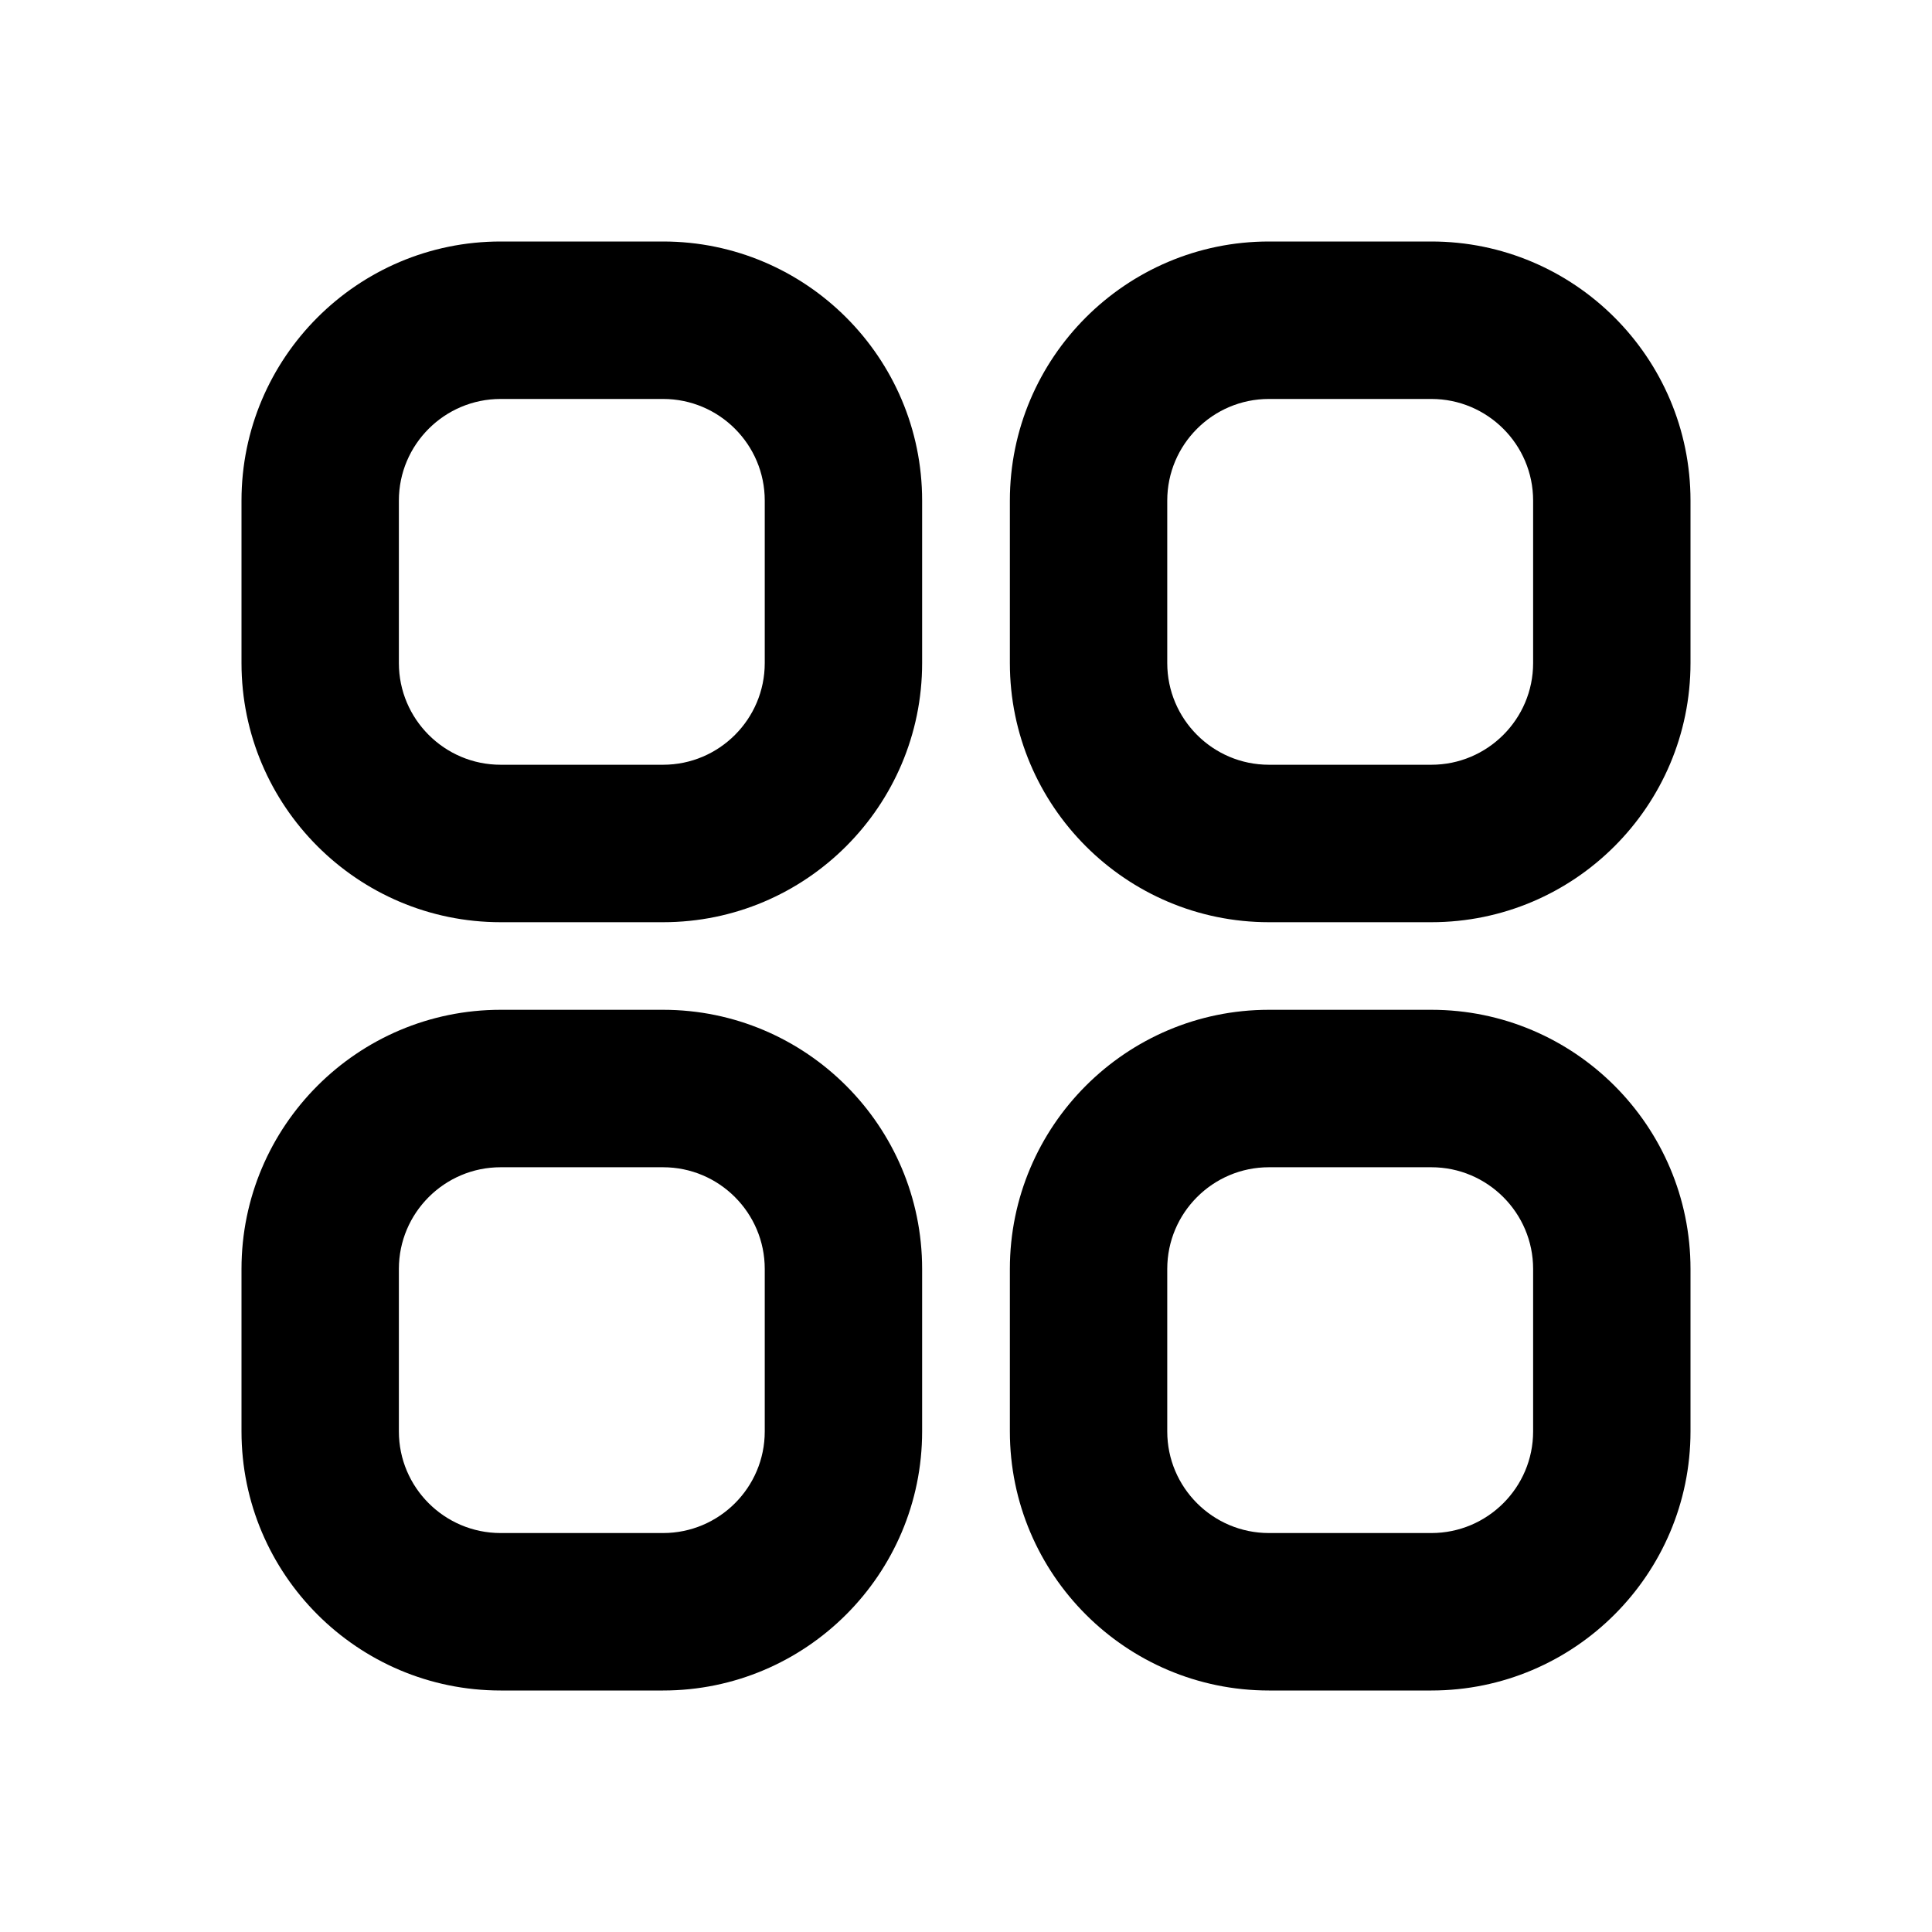
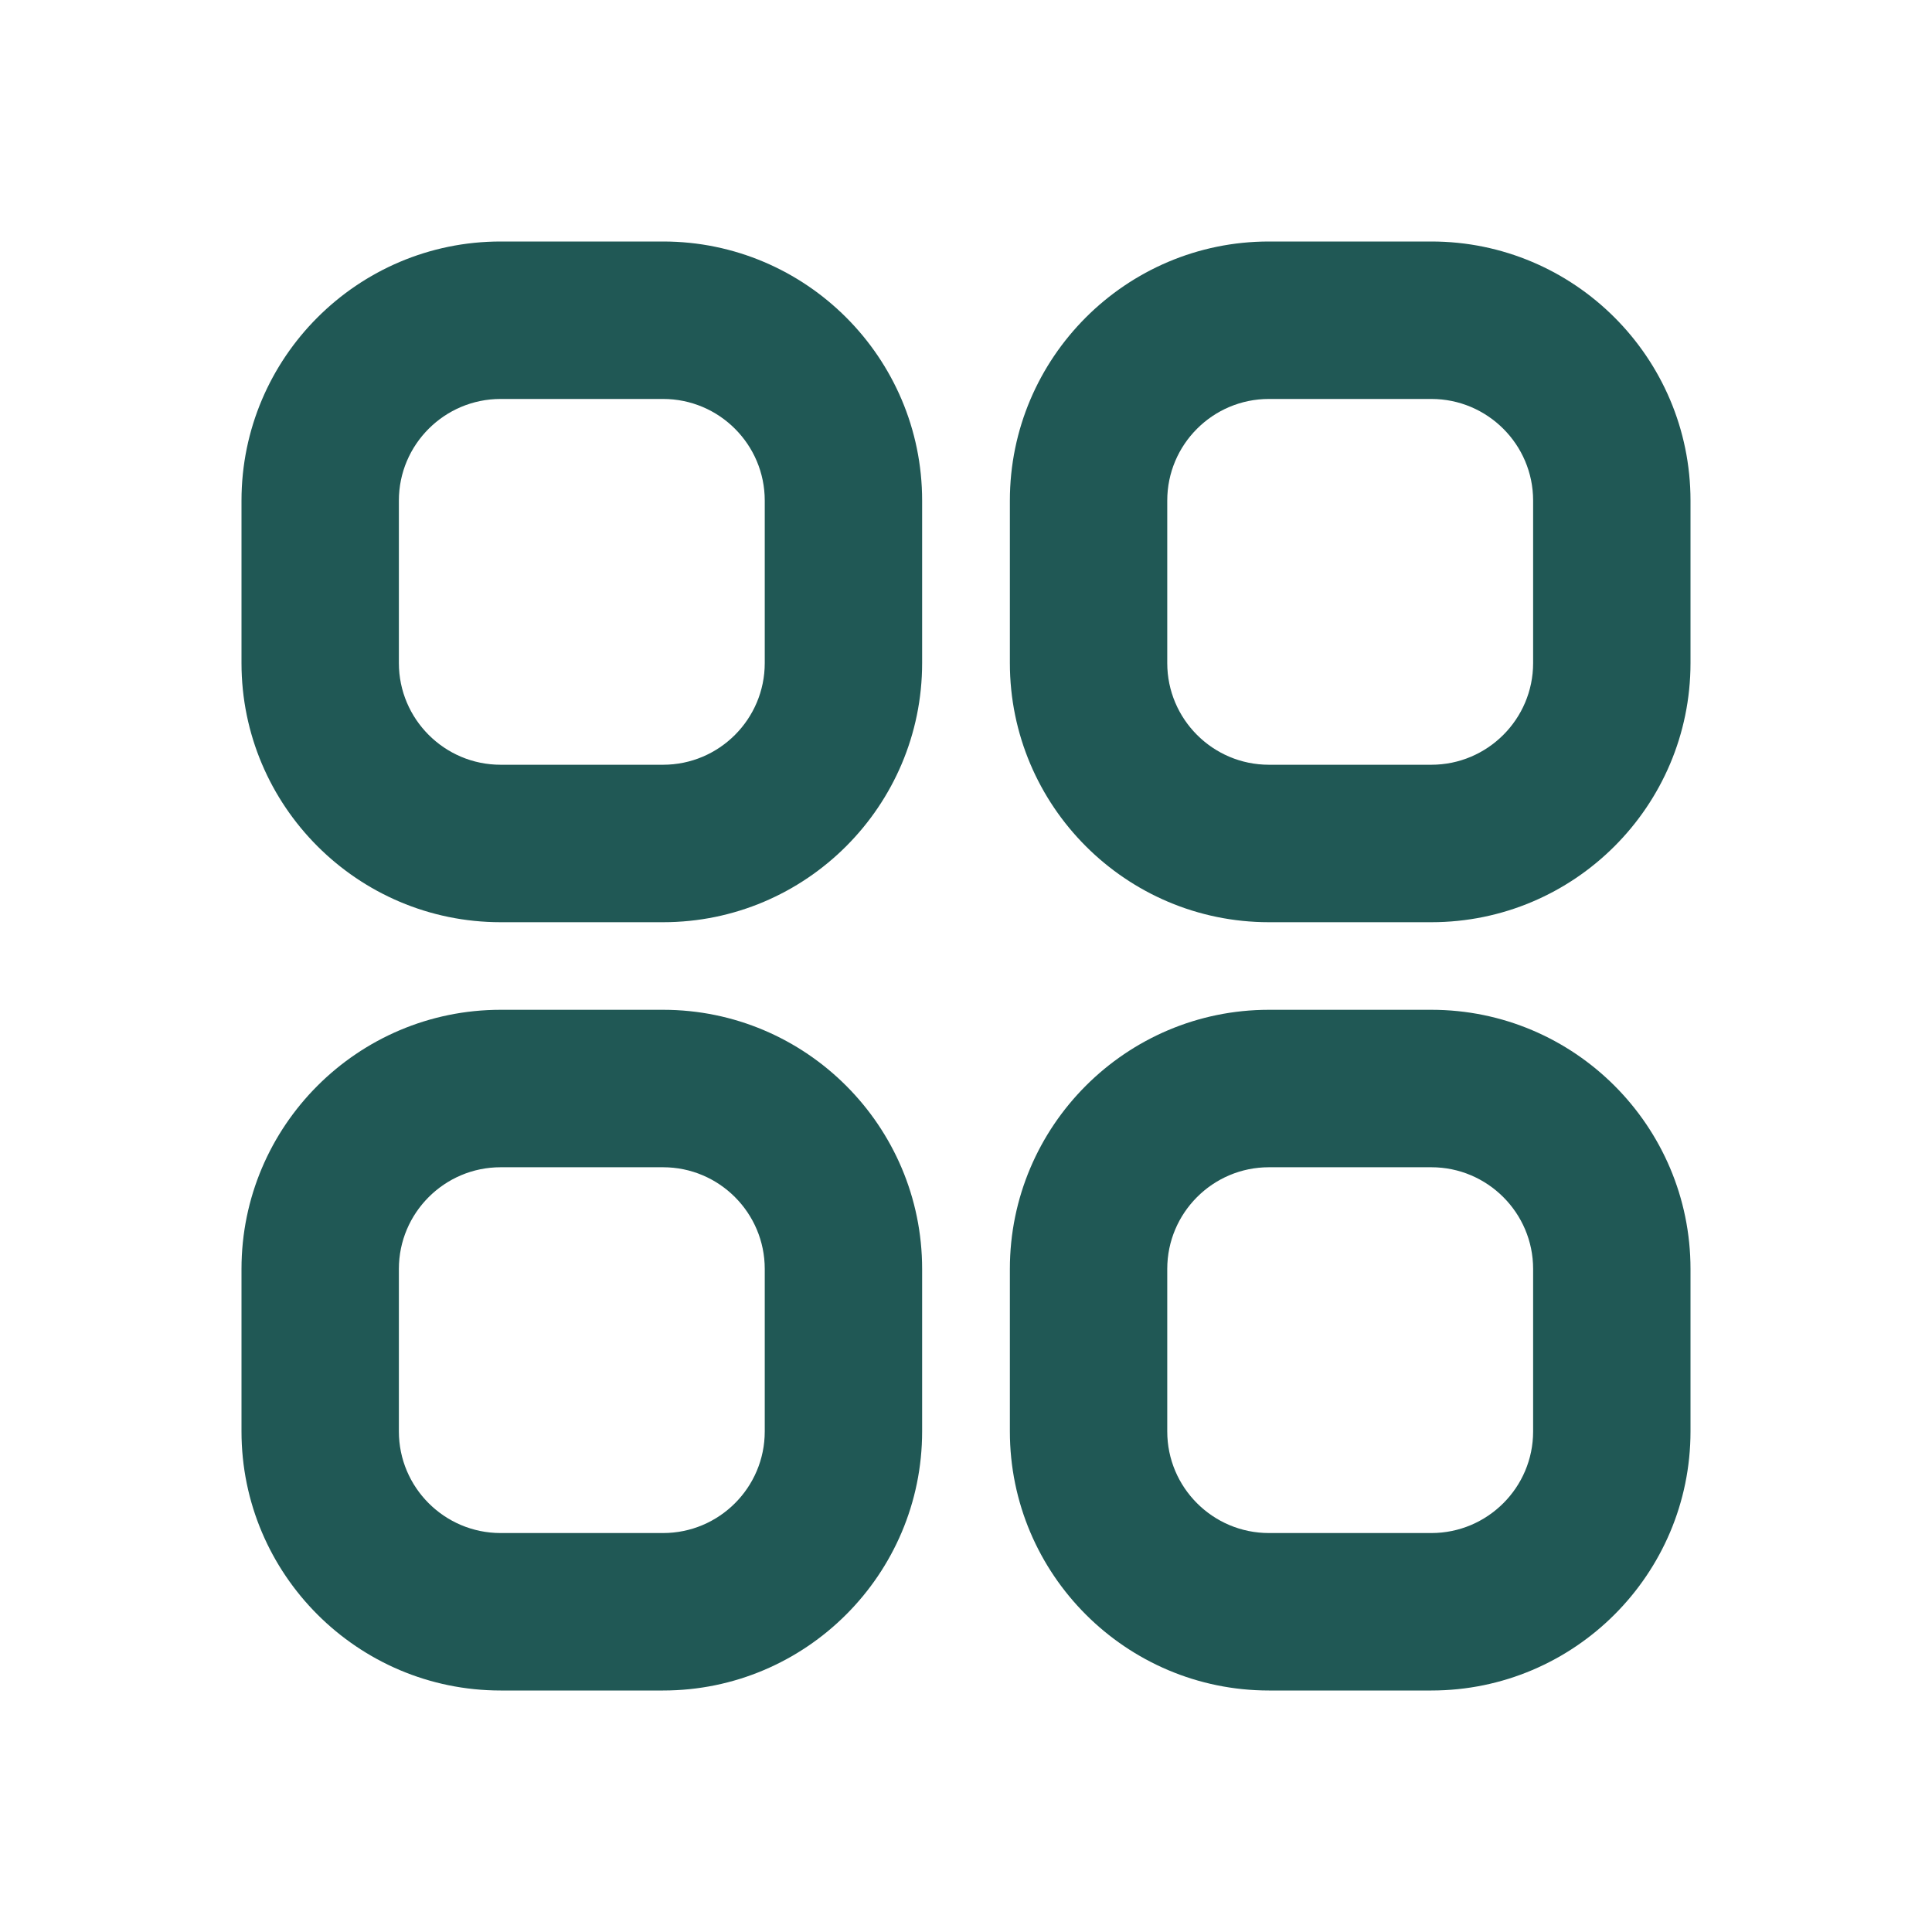
<svg xmlns="http://www.w3.org/2000/svg" width="24px" height="24px" viewBox="0 0 24 24" version="1.1">
  <g id="Icon/common/card_view" stroke="none" stroke-width="1" fill="none" fill-rule="evenodd">
-     <path d="M8.237,12.544 C10.012,12.544 11.455,13.988 11.455,15.763 L11.455,15.763 L11.455,17.782 C11.455,19.556 10.012,21 8.237,21 L8.237,21 L6.219,21 C4.443,21 3,19.556 3,17.782 L3,17.782 L3,15.763 C3,13.988 4.443,12.544 6.219,12.544 L6.219,12.544 Z M17.781,12.544 C19.557,12.544 21,13.988 21,15.763 L21,15.763 L21,17.782 C21,19.556 19.557,21 17.781,21 L17.781,21 L15.763,21 C13.988,21 12.545,19.556 12.545,17.782 L12.545,17.782 L12.545,15.763 C12.545,13.988 13.988,12.544 15.763,12.544 L15.763,12.544 Z M8.237,14.5 L6.219,14.5 C5.522,14.5 4.955,15.067 4.955,15.763 L4.955,15.763 L4.955,17.782 C4.955,18.478 5.522,19.044 6.219,19.044 L6.219,19.044 L8.237,19.044 C8.934,19.044 9.5,18.478 9.5,17.782 L9.5,17.782 L9.5,15.763 C9.5,15.067 8.934,14.5 8.237,14.5 L8.237,14.5 Z M17.781,14.5 L15.763,14.5 C15.066,14.5 14.5,15.067 14.5,15.763 L14.5,15.763 L14.5,17.782 C14.5,18.478 15.066,19.044 15.763,19.044 L15.763,19.044 L17.781,19.044 C18.478,19.044 19.045,18.478 19.045,17.782 L19.045,17.782 L19.045,15.763 C19.045,15.067 18.478,14.5 17.781,14.5 L17.781,14.5 Z M8.237,3 C10.012,3 11.455,4.444 11.455,6.218 L11.455,6.218 L11.455,8.237 C11.455,10.012 10.012,11.456 8.237,11.456 L8.237,11.456 L6.219,11.456 C4.443,11.456 3,10.012 3,8.237 L3,8.237 L3,6.218 C3,4.444 4.443,3 6.219,3 L6.219,3 Z M17.781,3 C19.557,3 21,4.444 21,6.218 L21,6.218 L21,8.237 C21,10.012 19.557,11.456 17.781,11.456 L17.781,11.456 L15.763,11.456 C13.988,11.456 12.545,10.012 12.545,8.237 L12.545,8.237 L12.545,6.218 C12.545,4.444 13.988,3 15.763,3 L15.763,3 Z M8.237,4.956 L6.219,4.956 C5.522,4.956 4.955,5.522 4.955,6.218 L4.955,6.218 L4.955,8.237 C4.955,8.933 5.522,9.5 6.219,9.5 L6.219,9.5 L8.237,9.5 C8.934,9.5 9.5,8.933 9.5,8.237 L9.5,8.237 L9.5,6.218 C9.5,5.522 8.934,4.956 8.237,4.956 L8.237,4.956 Z M17.781,4.956 L15.763,4.956 C15.066,4.956 14.5,5.522 14.5,6.218 L14.5,6.218 L14.5,8.237 C14.5,8.933 15.066,9.5 15.763,9.5 L15.763,9.5 L17.781,9.5 C18.478,9.5 19.045,8.933 19.045,8.237 L19.045,8.237 L19.045,6.218 C19.045,5.522 18.478,4.956 17.781,4.956 L17.781,4.956 Z" id="Combined-Shape" fill="#000000" />
+     <path d="M8.237,12.544 C10.012,12.544 11.455,13.988 11.455,15.763 L11.455,15.763 L11.455,17.782 C11.455,19.556 10.012,21 8.237,21 L8.237,21 L6.219,21 C4.443,21 3,19.556 3,17.782 L3,17.782 L3,15.763 C3,13.988 4.443,12.544 6.219,12.544 L6.219,12.544 Z M17.781,12.544 C19.557,12.544 21,13.988 21,15.763 L21,15.763 L21,17.782 C21,19.556 19.557,21 17.781,21 L17.781,21 L15.763,21 C13.988,21 12.545,19.556 12.545,17.782 L12.545,17.782 L12.545,15.763 C12.545,13.988 13.988,12.544 15.763,12.544 L15.763,12.544 Z M8.237,14.5 L6.219,14.5 C5.522,14.5 4.955,15.067 4.955,15.763 L4.955,15.763 L4.955,17.782 C4.955,18.478 5.522,19.044 6.219,19.044 L6.219,19.044 L8.237,19.044 C8.934,19.044 9.5,18.478 9.5,17.782 L9.5,17.782 L9.5,15.763 C9.5,15.067 8.934,14.5 8.237,14.5 L8.237,14.5 Z M17.781,14.5 L15.763,14.5 C15.066,14.5 14.5,15.067 14.5,15.763 L14.5,15.763 L14.5,17.782 C14.5,18.478 15.066,19.044 15.763,19.044 L15.763,19.044 L17.781,19.044 C18.478,19.044 19.045,18.478 19.045,17.782 L19.045,17.782 L19.045,15.763 C19.045,15.067 18.478,14.5 17.781,14.5 L17.781,14.5 Z M8.237,3 C10.012,3 11.455,4.444 11.455,6.218 L11.455,6.218 L11.455,8.237 C11.455,10.012 10.012,11.456 8.237,11.456 L8.237,11.456 L6.219,11.456 C4.443,11.456 3,10.012 3,8.237 L3,8.237 L3,6.218 C3,4.444 4.443,3 6.219,3 L6.219,3 Z M17.781,3 C19.557,3 21,4.444 21,6.218 L21,6.218 L21,8.237 C21,10.012 19.557,11.456 17.781,11.456 L17.781,11.456 L15.763,11.456 C13.988,11.456 12.545,10.012 12.545,8.237 L12.545,8.237 L12.545,6.218 C12.545,4.444 13.988,3 15.763,3 L15.763,3 Z M8.237,4.956 L6.219,4.956 C5.522,4.956 4.955,5.522 4.955,6.218 L4.955,6.218 L4.955,8.237 C4.955,8.933 5.522,9.5 6.219,9.5 L6.219,9.5 L8.237,9.5 C8.934,9.5 9.5,8.933 9.5,8.237 L9.5,8.237 L9.5,6.218 C9.5,5.522 8.934,4.956 8.237,4.956 L8.237,4.956 Z M17.781,4.956 L15.763,4.956 C15.066,4.956 14.5,5.522 14.5,6.218 L14.5,6.218 L14.5,8.237 C14.5,8.933 15.066,9.5 15.763,9.5 L15.763,9.5 L17.781,9.5 C18.478,9.5 19.045,8.933 19.045,8.237 L19.045,8.237 L19.045,6.218 C19.045,5.522 18.478,4.956 17.781,4.956 L17.781,4.956 Z" id="Combined-Shape" fill="#205855" />
  </g>
</svg>
